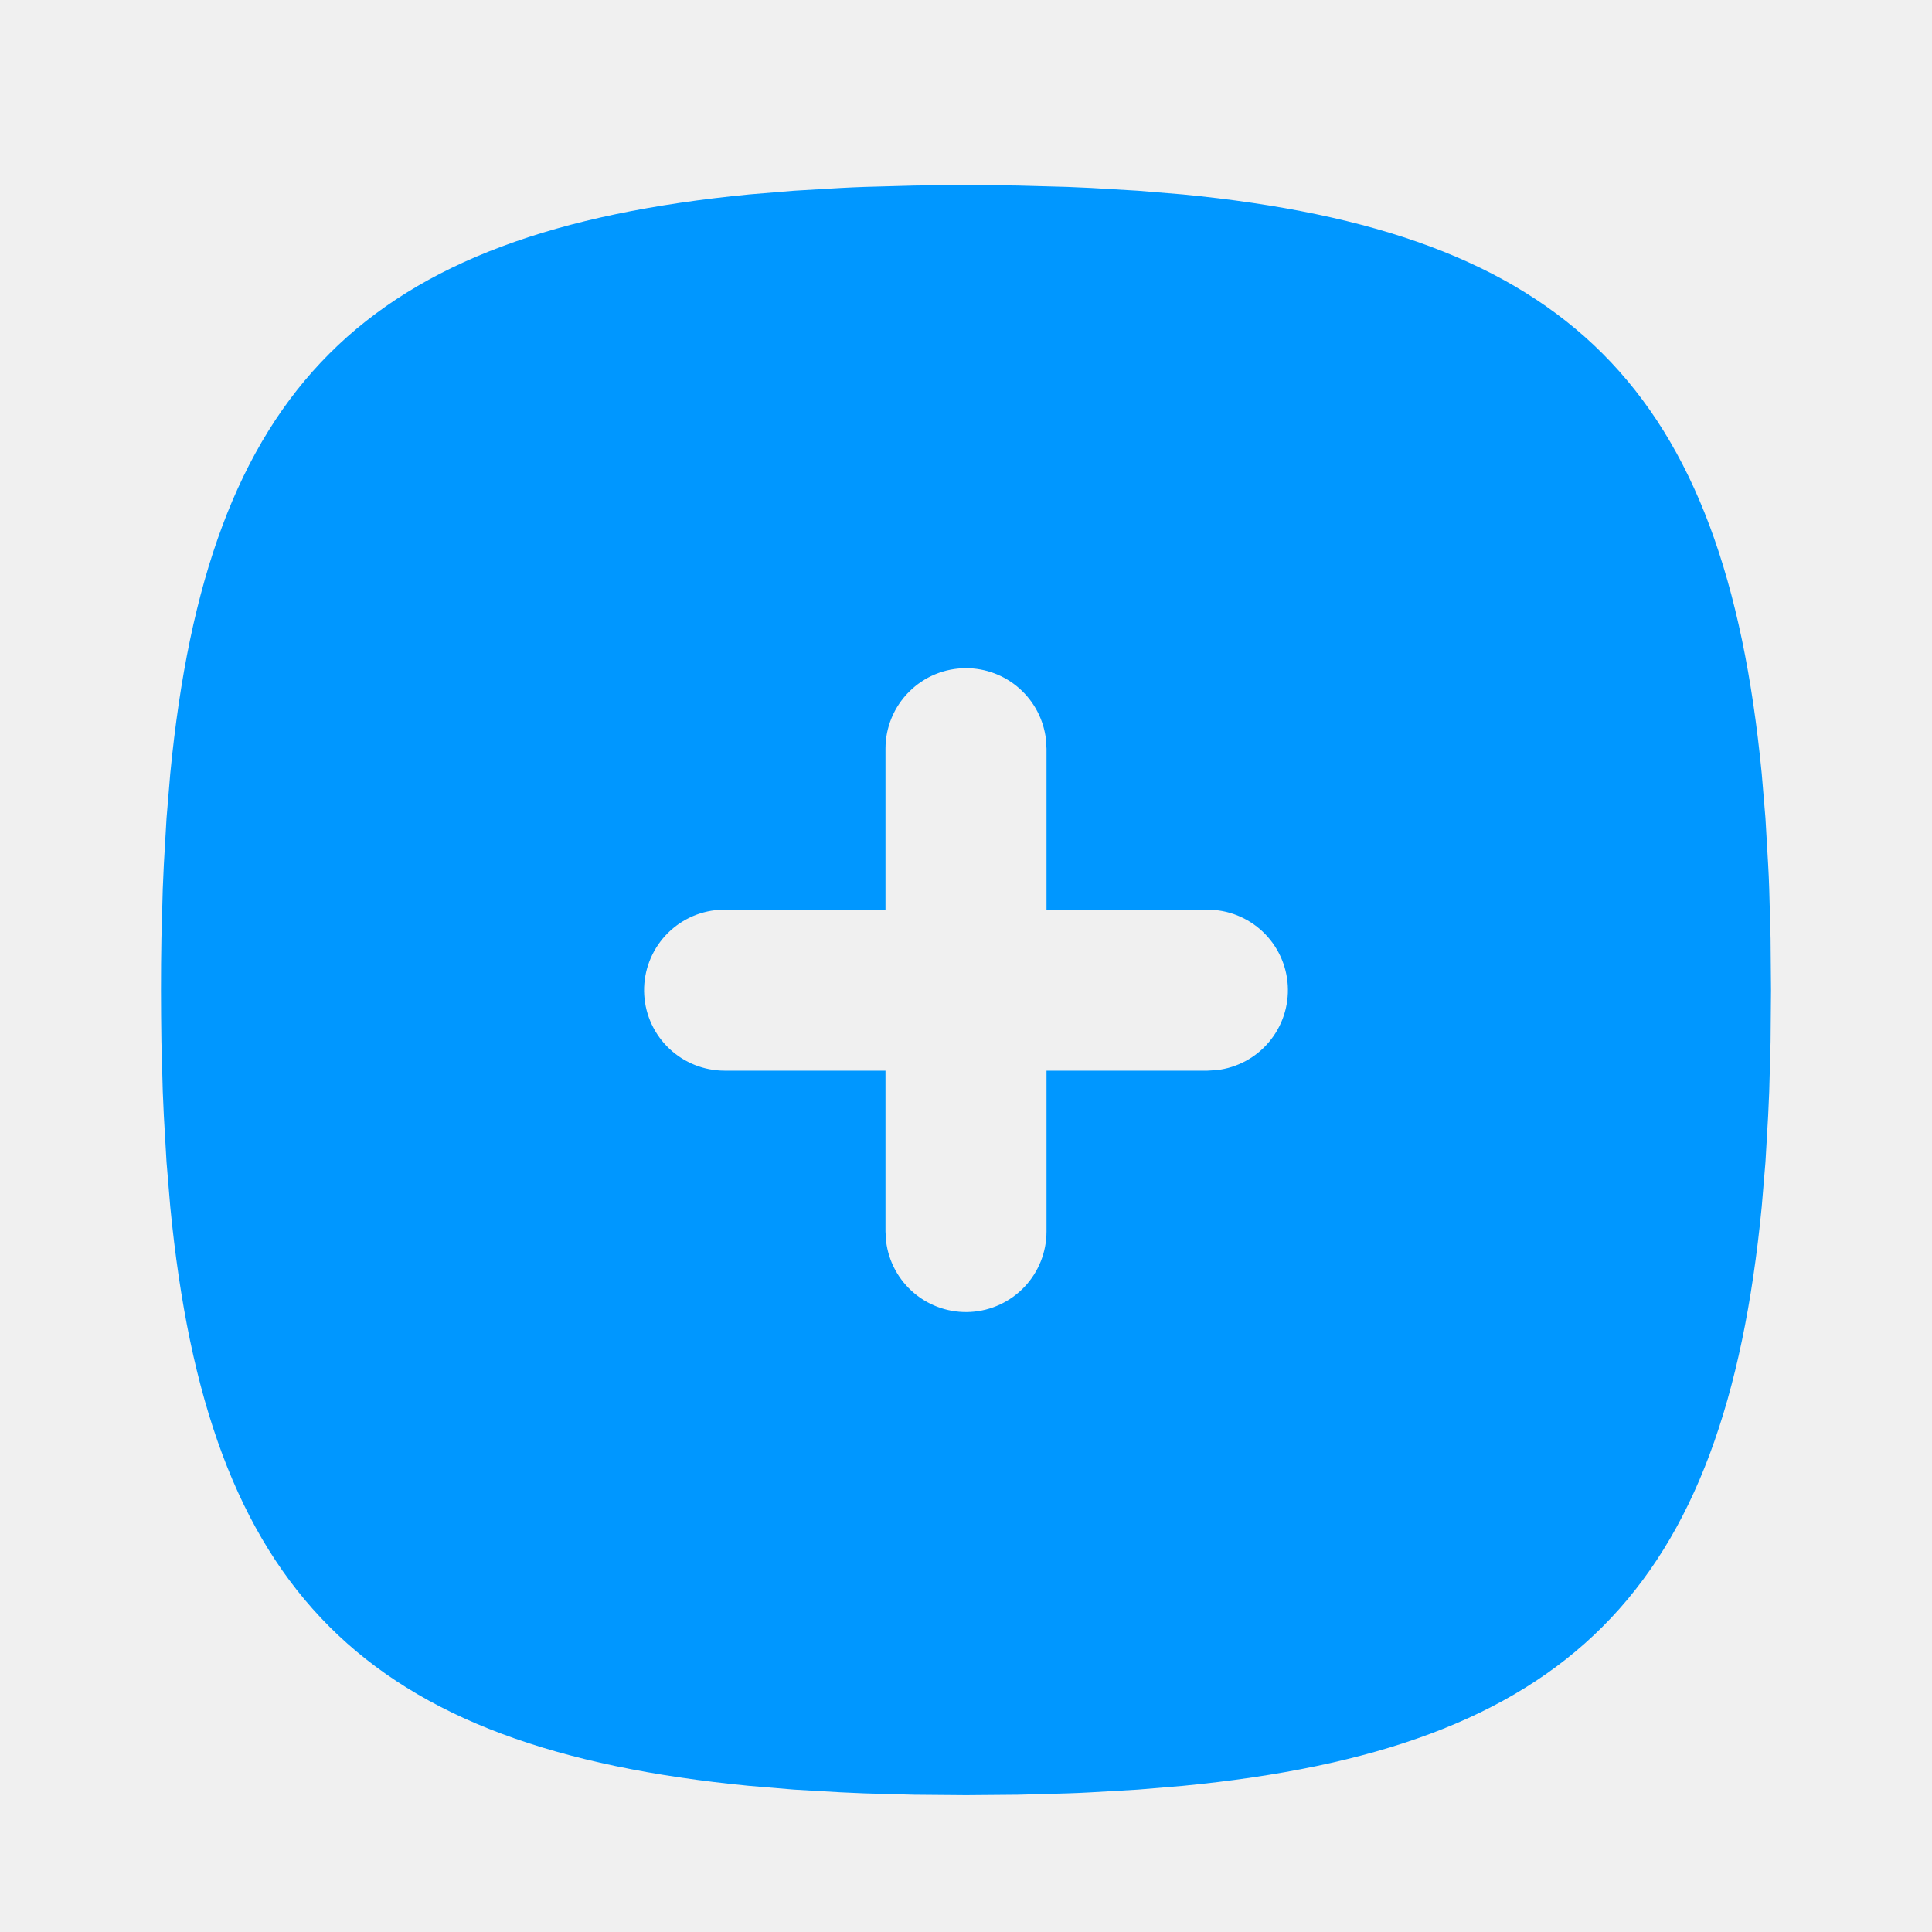
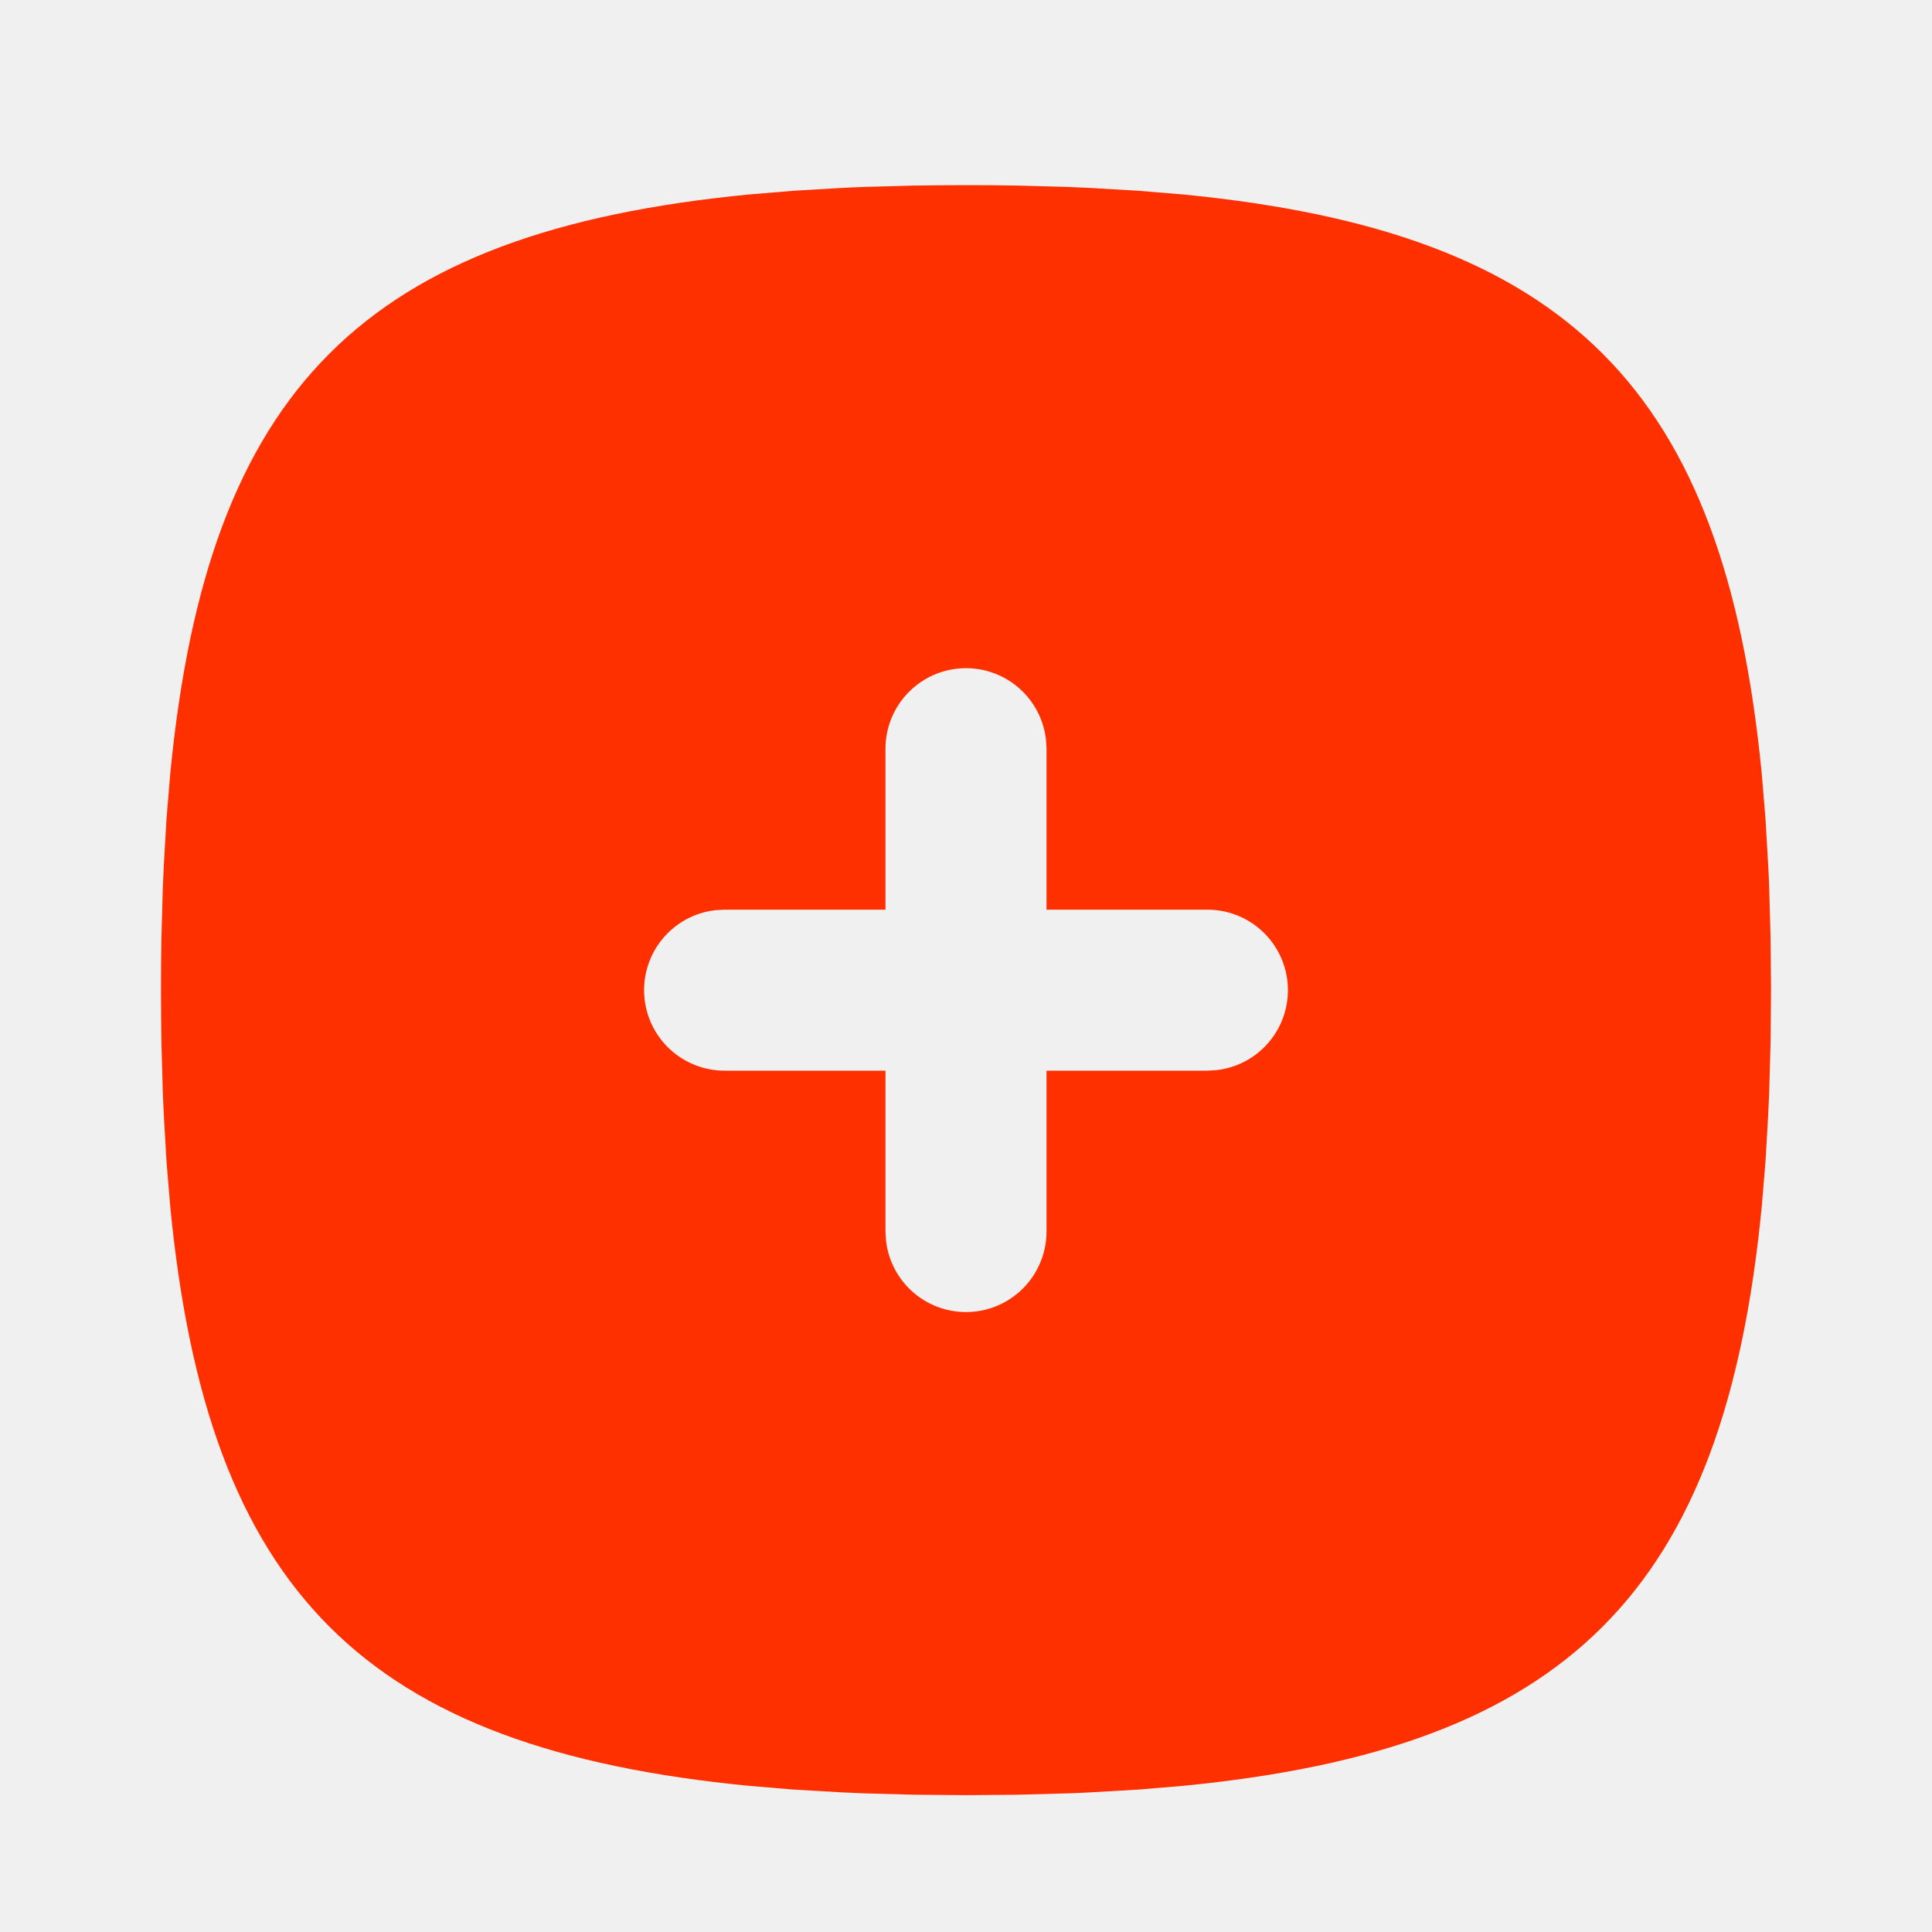
<svg xmlns="http://www.w3.org/2000/svg" width="40" height="40" viewBox="0 0 40 40" fill="none">
  <g clip-path="url(#clip0_3694_294)">
-     <path d="M20 3.833L20.54 3.835L21.07 3.842L22.097 3.87L22.595 3.892L23.56 3.949L24.482 4.025C32.457 4.798 35.702 8.043 36.475 16.018L36.552 16.94L36.608 17.905C36.617 18.069 36.625 18.235 36.63 18.404L36.658 19.43L36.667 20.5L36.658 21.57L36.63 22.597L36.608 23.095L36.552 24.06L36.475 24.982C35.702 32.957 32.457 36.202 24.482 36.975L23.56 37.052L22.595 37.108C22.432 37.117 22.265 37.125 22.097 37.13L21.07 37.158L20 37.167L18.93 37.158L17.903 37.13L17.405 37.108L16.44 37.052L15.518 36.975C7.543 36.202 4.298 32.957 3.525 24.982L3.448 24.06L3.392 23.095C3.384 22.929 3.376 22.763 3.37 22.597L3.342 21.57C3.337 21.22 3.333 20.863 3.333 20.5L3.335 19.96L3.342 19.43L3.37 18.404L3.392 17.905L3.448 16.94L3.525 16.018C4.298 8.043 7.543 4.798 15.518 4.025L16.44 3.949L17.405 3.892C17.568 3.884 17.735 3.875 17.903 3.87L18.93 3.842C19.28 3.837 19.637 3.833 20 3.833ZM20 13.834C19.558 13.834 19.134 14.009 18.822 14.322C18.509 14.634 18.333 15.058 18.333 15.5V18.834H15L14.805 18.845C14.383 18.895 13.996 19.105 13.724 19.43C13.451 19.756 13.313 20.174 13.338 20.598C13.363 21.022 13.549 21.421 13.858 21.712C14.167 22.004 14.575 22.166 15 22.167H18.333V25.5L18.345 25.695C18.395 26.117 18.605 26.504 18.93 26.776C19.256 27.049 19.674 27.187 20.098 27.162C20.522 27.137 20.92 26.951 21.212 26.642C21.503 26.334 21.666 25.925 21.667 25.5V22.167H25L25.195 22.155C25.617 22.105 26.004 21.896 26.276 21.57C26.549 21.244 26.687 20.827 26.662 20.402C26.637 19.978 26.451 19.58 26.142 19.288C25.833 18.997 25.425 18.834 25 18.834H21.667V15.5L21.655 15.305C21.607 14.9 21.412 14.526 21.107 14.255C20.802 13.983 20.408 13.834 20 13.834Z" fill="#0097FF" />
+     <path d="M20 3.833L20.54 3.835L21.07 3.842L22.097 3.87L22.595 3.892L23.56 3.949L24.482 4.025C32.457 4.798 35.702 8.043 36.475 16.018L36.552 16.94L36.608 17.905C36.617 18.069 36.625 18.235 36.63 18.404L36.658 19.43L36.667 20.5L36.658 21.57L36.63 22.597L36.608 23.095L36.552 24.06L36.475 24.982C35.702 32.957 32.457 36.202 24.482 36.975L23.56 37.052L22.595 37.108C22.432 37.117 22.265 37.125 22.097 37.13L21.07 37.158L20 37.167L18.93 37.158L17.903 37.13L17.405 37.108L16.44 37.052L15.518 36.975C7.543 36.202 4.298 32.957 3.525 24.982L3.448 24.06L3.392 23.095C3.384 22.929 3.376 22.763 3.37 22.597L3.342 21.57C3.337 21.22 3.333 20.863 3.333 20.5L3.335 19.96L3.342 19.43L3.37 18.404L3.392 17.905L3.448 16.94L3.525 16.018C4.298 8.043 7.543 4.798 15.518 4.025L16.44 3.949L17.405 3.892C17.568 3.884 17.735 3.875 17.903 3.87L18.93 3.842C19.28 3.837 19.637 3.833 20 3.833ZM20 13.834C19.558 13.834 19.134 14.009 18.822 14.322C18.509 14.634 18.333 15.058 18.333 15.5V18.834H15L14.805 18.845C14.383 18.895 13.996 19.105 13.724 19.43C13.451 19.756 13.313 20.174 13.338 20.598C13.363 21.022 13.549 21.421 13.858 21.712C14.167 22.004 14.575 22.166 15 22.167H18.333V25.5L18.345 25.695C18.395 26.117 18.605 26.504 18.93 26.776C19.256 27.049 19.674 27.187 20.098 27.162C20.522 27.137 20.92 26.951 21.212 26.642C21.503 26.334 21.666 25.925 21.667 25.5V22.167H25L25.195 22.155C25.617 22.105 26.004 21.896 26.276 21.57C26.549 21.244 26.687 20.827 26.662 20.402C26.637 19.978 26.451 19.58 26.142 19.288C25.833 18.997 25.425 18.834 25 18.834H21.667V15.5L21.655 15.305C21.607 14.9 21.412 14.526 21.107 14.255C20.802 13.983 20.408 13.834 20 13.834Z" fill="#ff3000" />
  </g>
  <defs>
    <clipPath id="clip0_3694_294">
      <rect width="40" height="40" fill="white" />
    </clipPath>
  </defs>
</svg>
